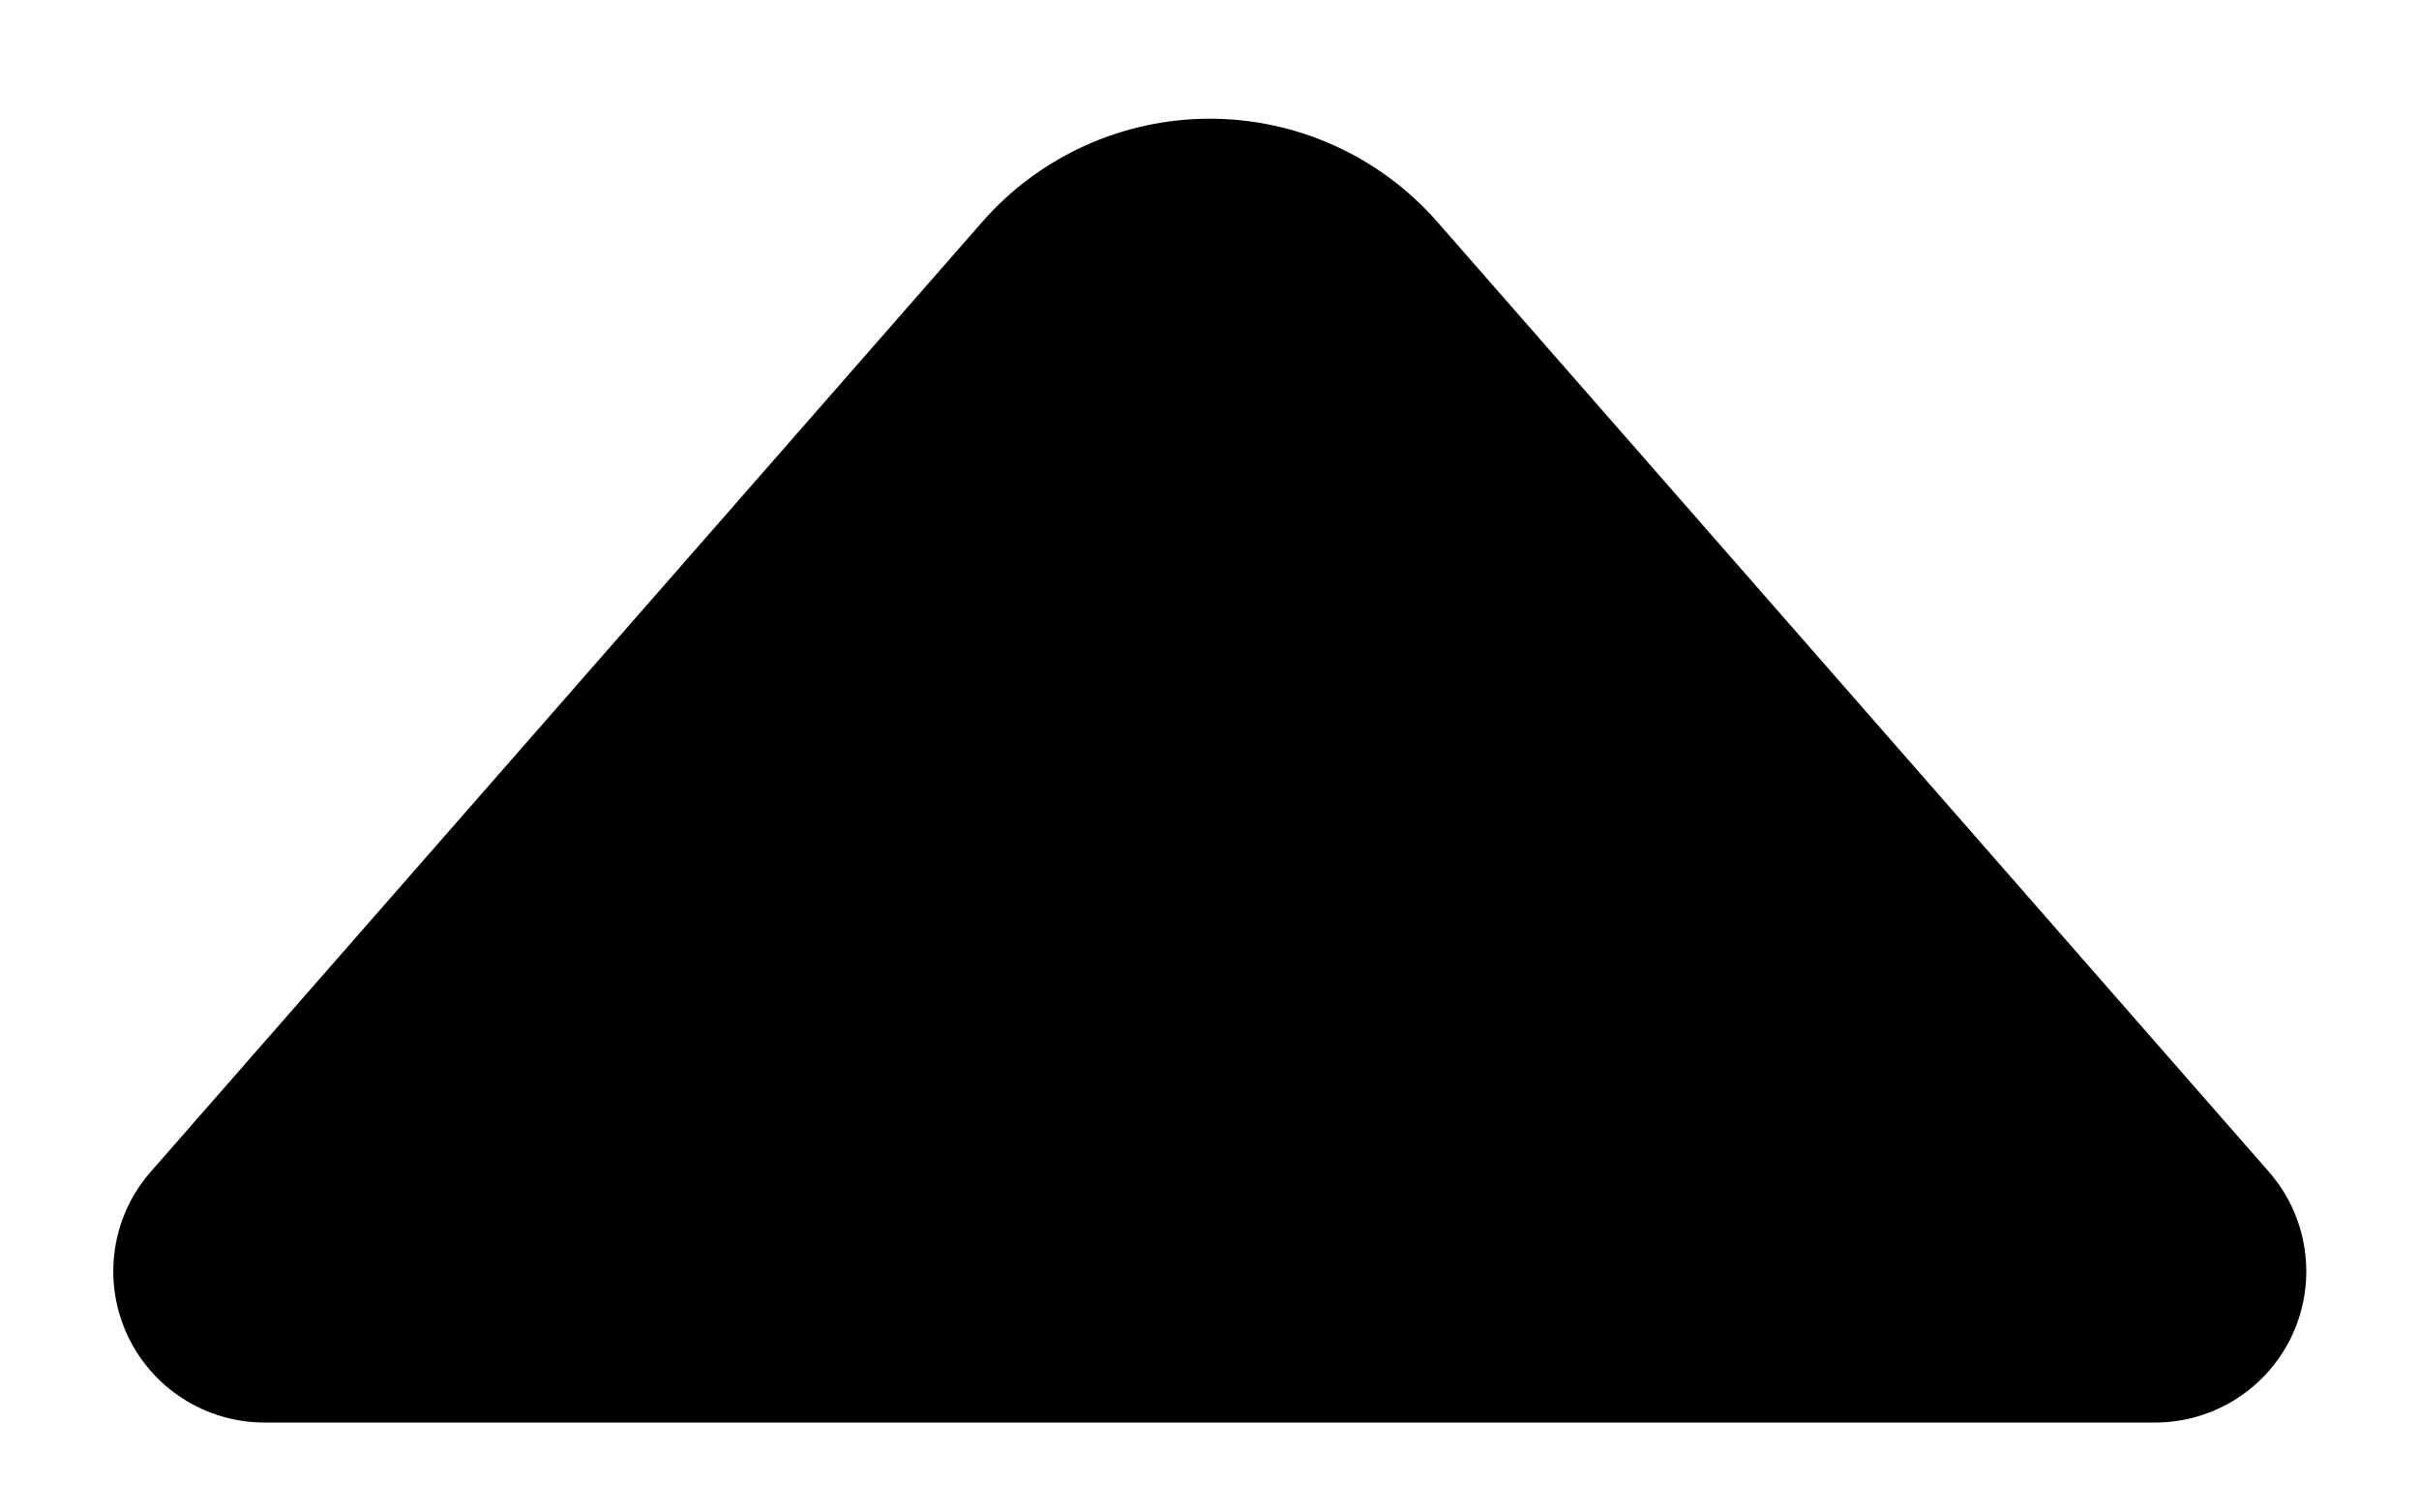
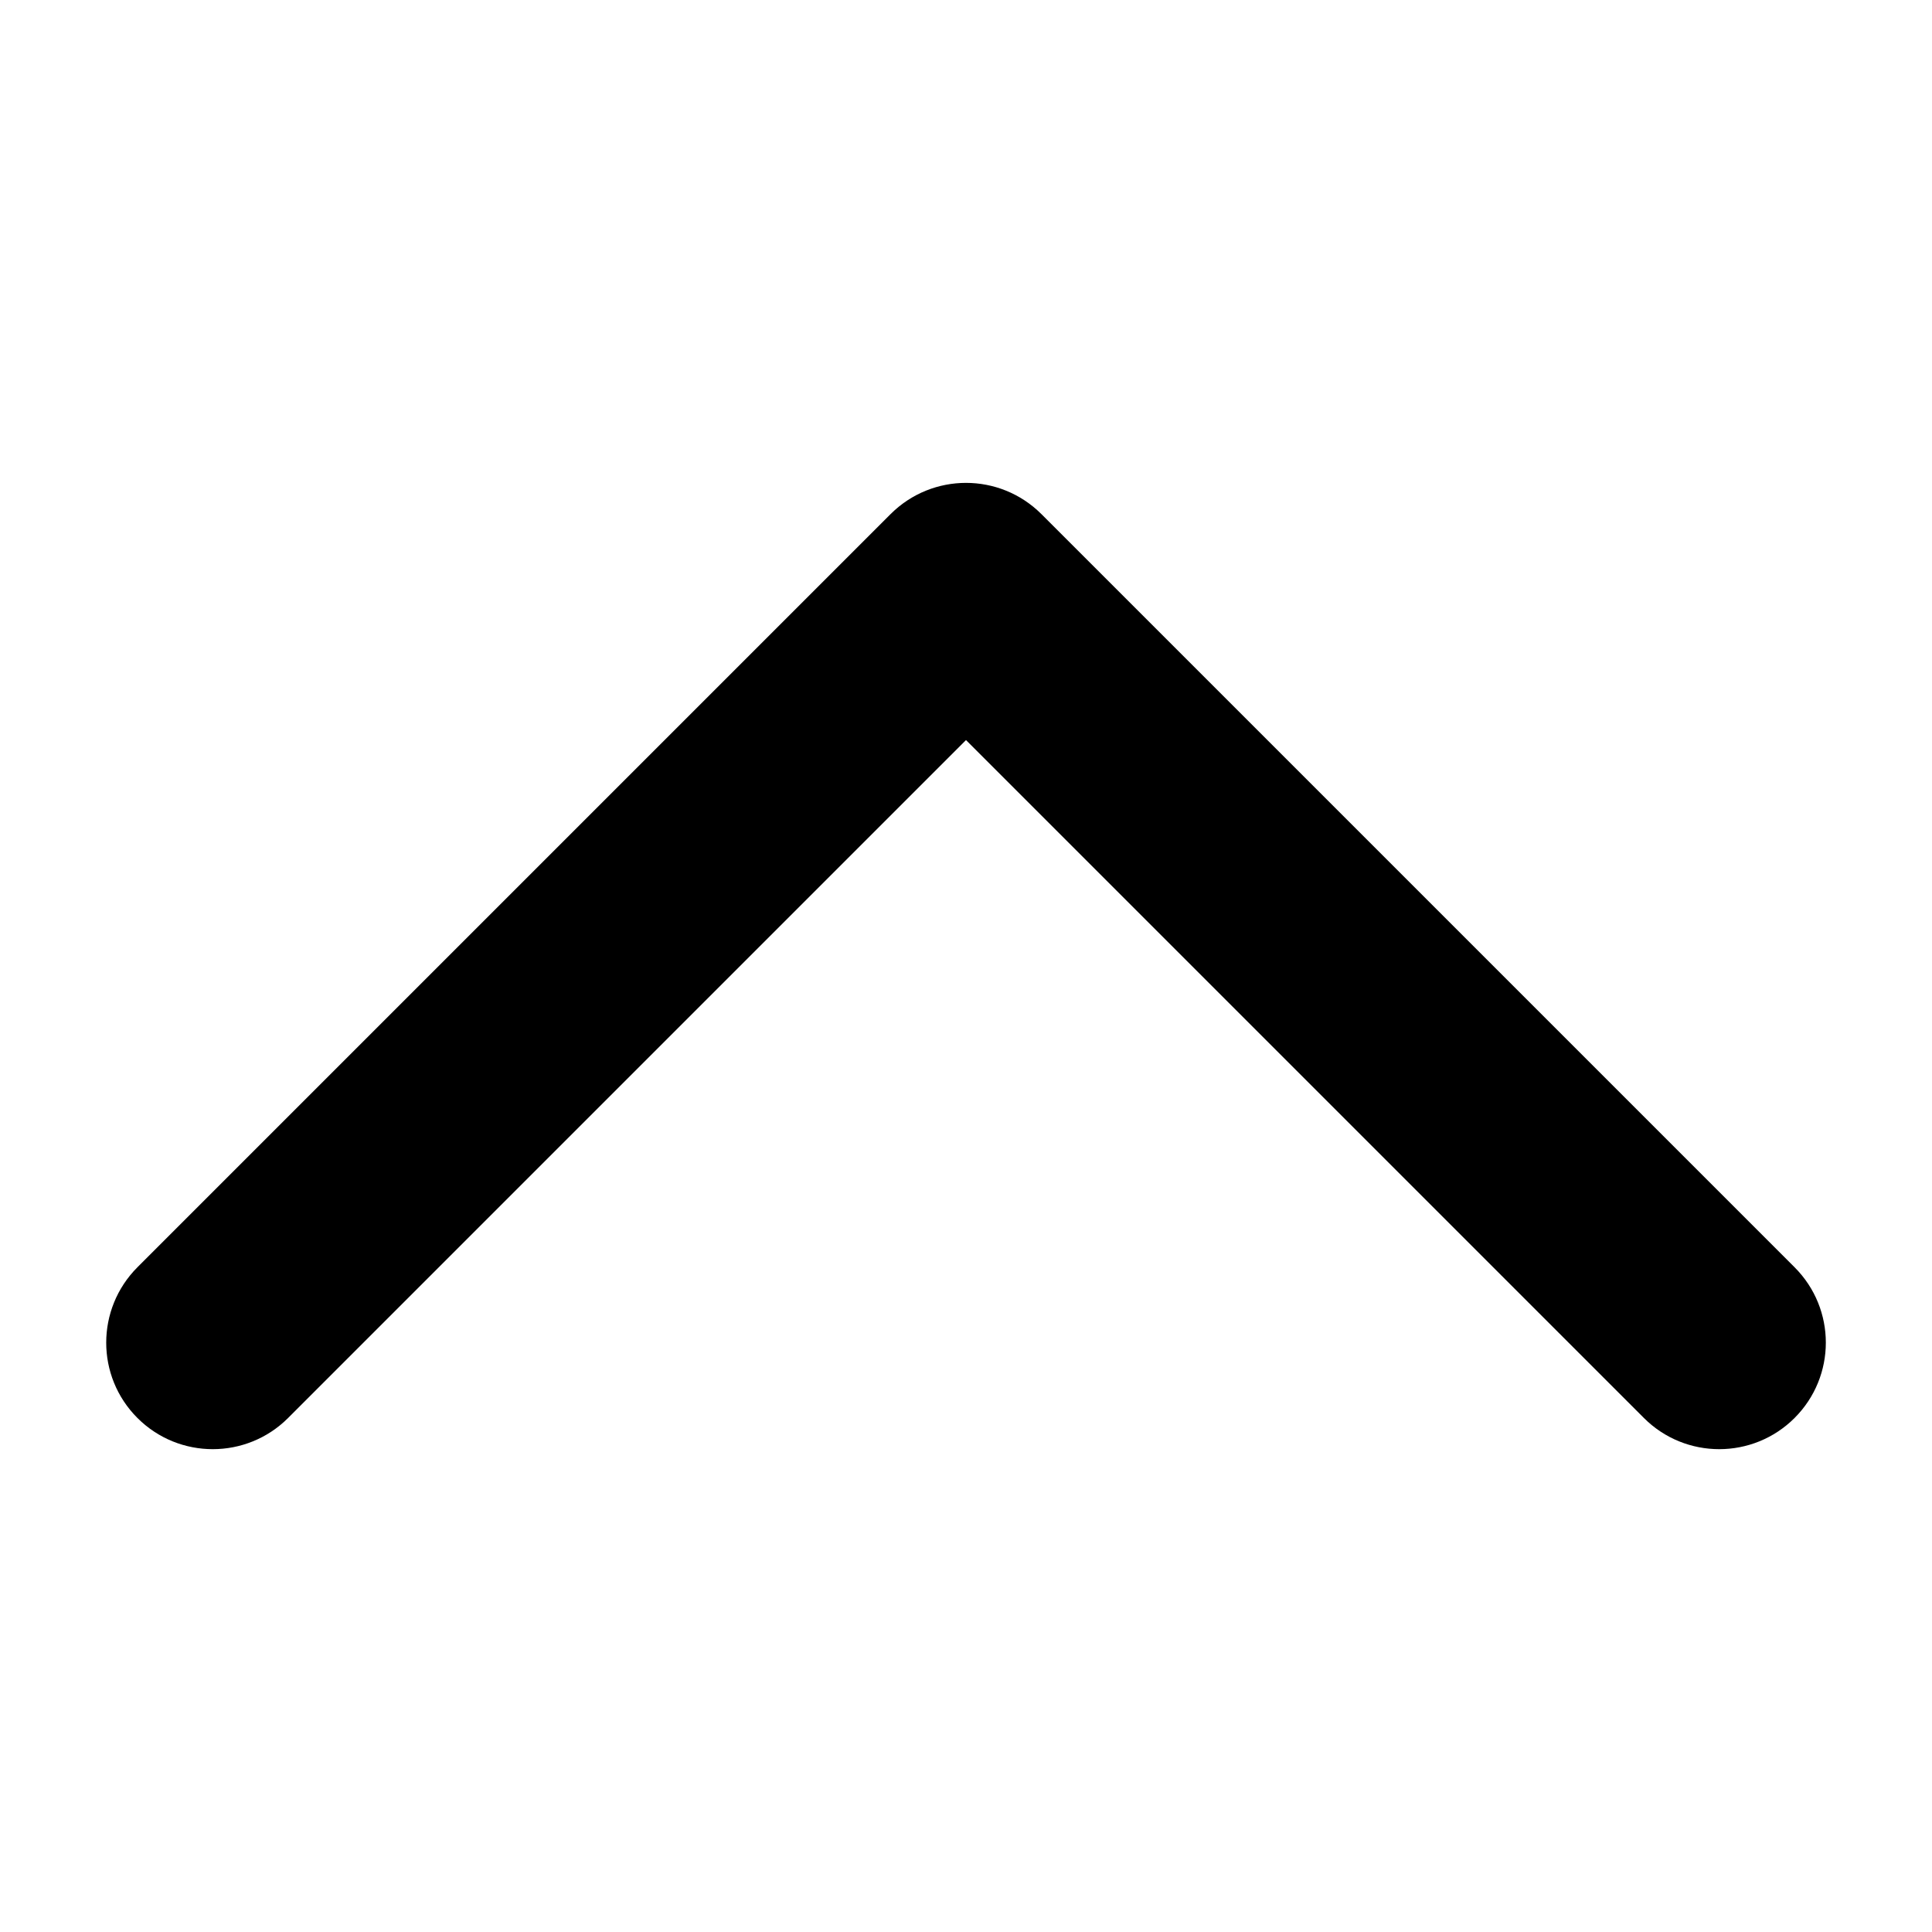
- <svg xmlns="http://www.w3.org/2000/svg" t="1591220629909" class="icon" viewBox="0 0 1638 1024" version="1.1" p-id="4969" width="319.922" height="200">
+ <svg xmlns="http://www.w3.org/2000/svg" t="1549035987887" class="icon" style="" viewBox="0 0 1024 1024" version="1.1" p-id="3048" width="200" height="200">
  <defs>
    <style type="text/css" />
  </defs>
-   <path d="M1459.2 963.482H179.2A102.4 102.4 0 0 1 102.093 793.6l562.995-643.277a204.8 204.8 0 0 1 308.224 0l562.995 643.277a102.4 102.4 0 0 1-77.107 169.882z" p-id="4970" />
+   <path d="M551.936 272.448L951.168 671.68c22.08 22.08 22.08 57.792 0 79.872-22.016 22.016-57.792 22.08-79.872 0L512 392.256l-359.296 359.296c-22.016 22.016-57.792 22.08-79.872 0-22.08-22.08-22.016-57.792 0-79.872l399.232-399.232C494.144 250.432 529.856 250.432 551.936 272.448z" p-id="3049" />
</svg>
